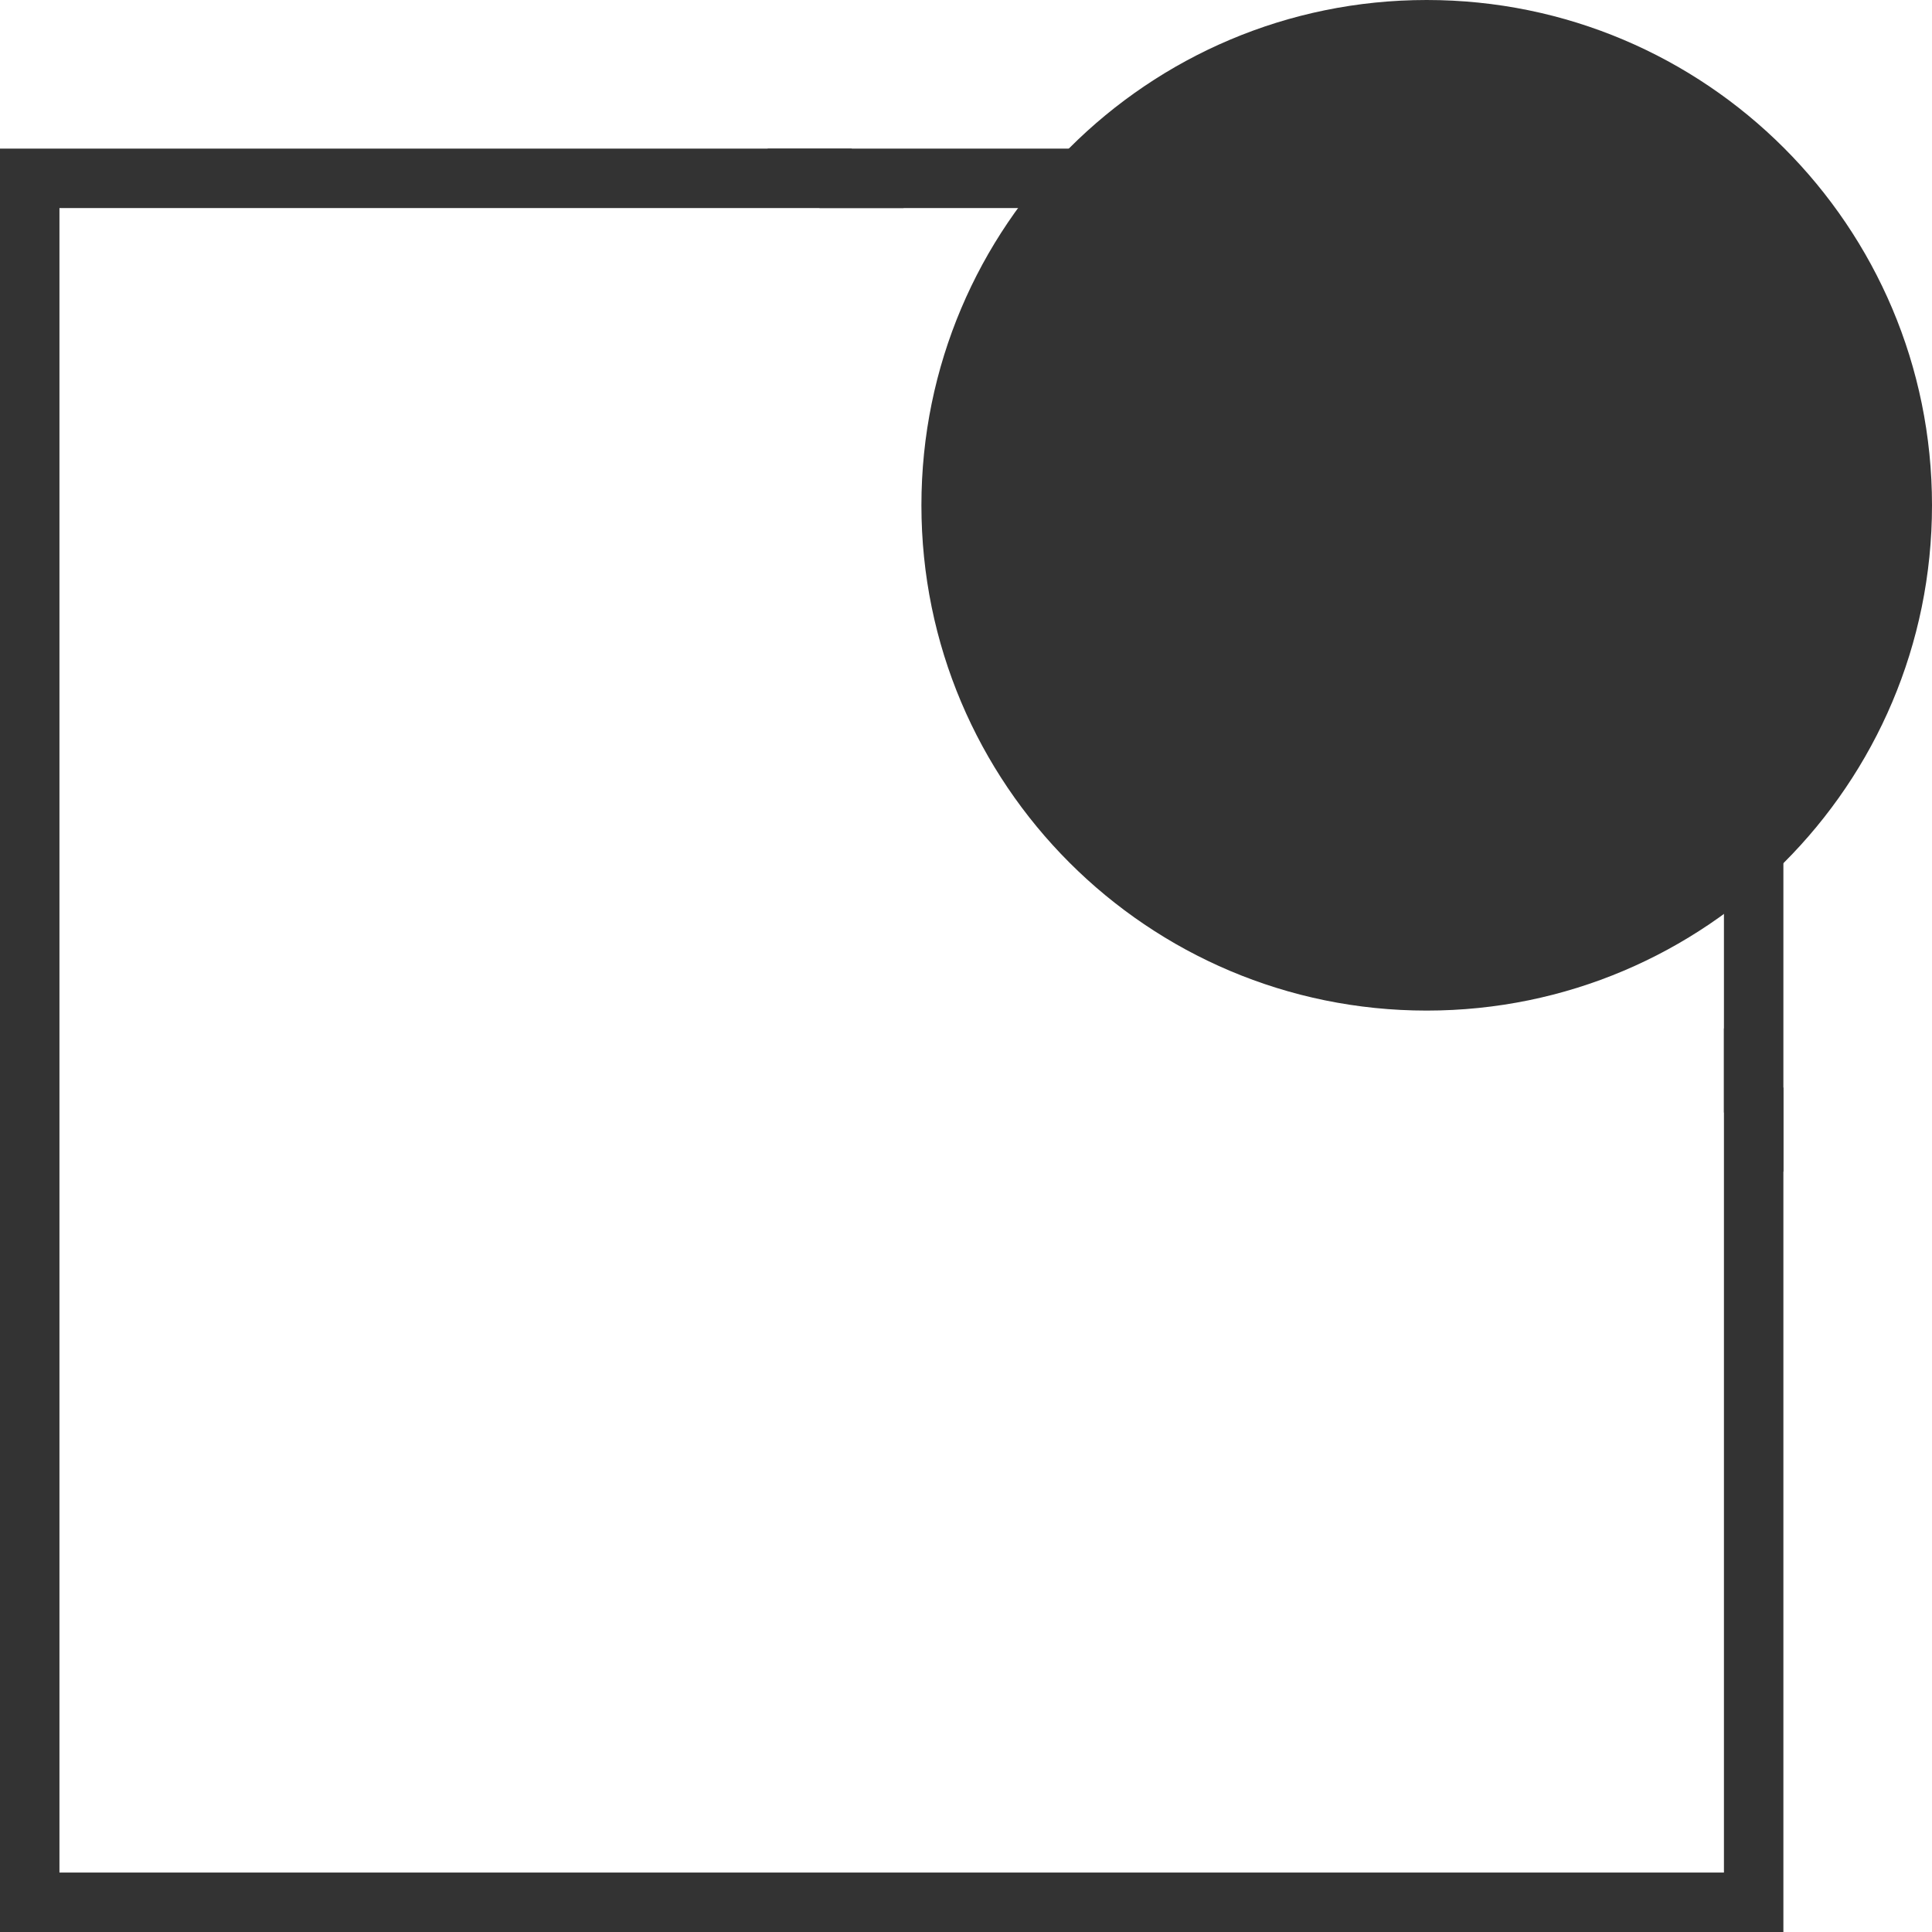
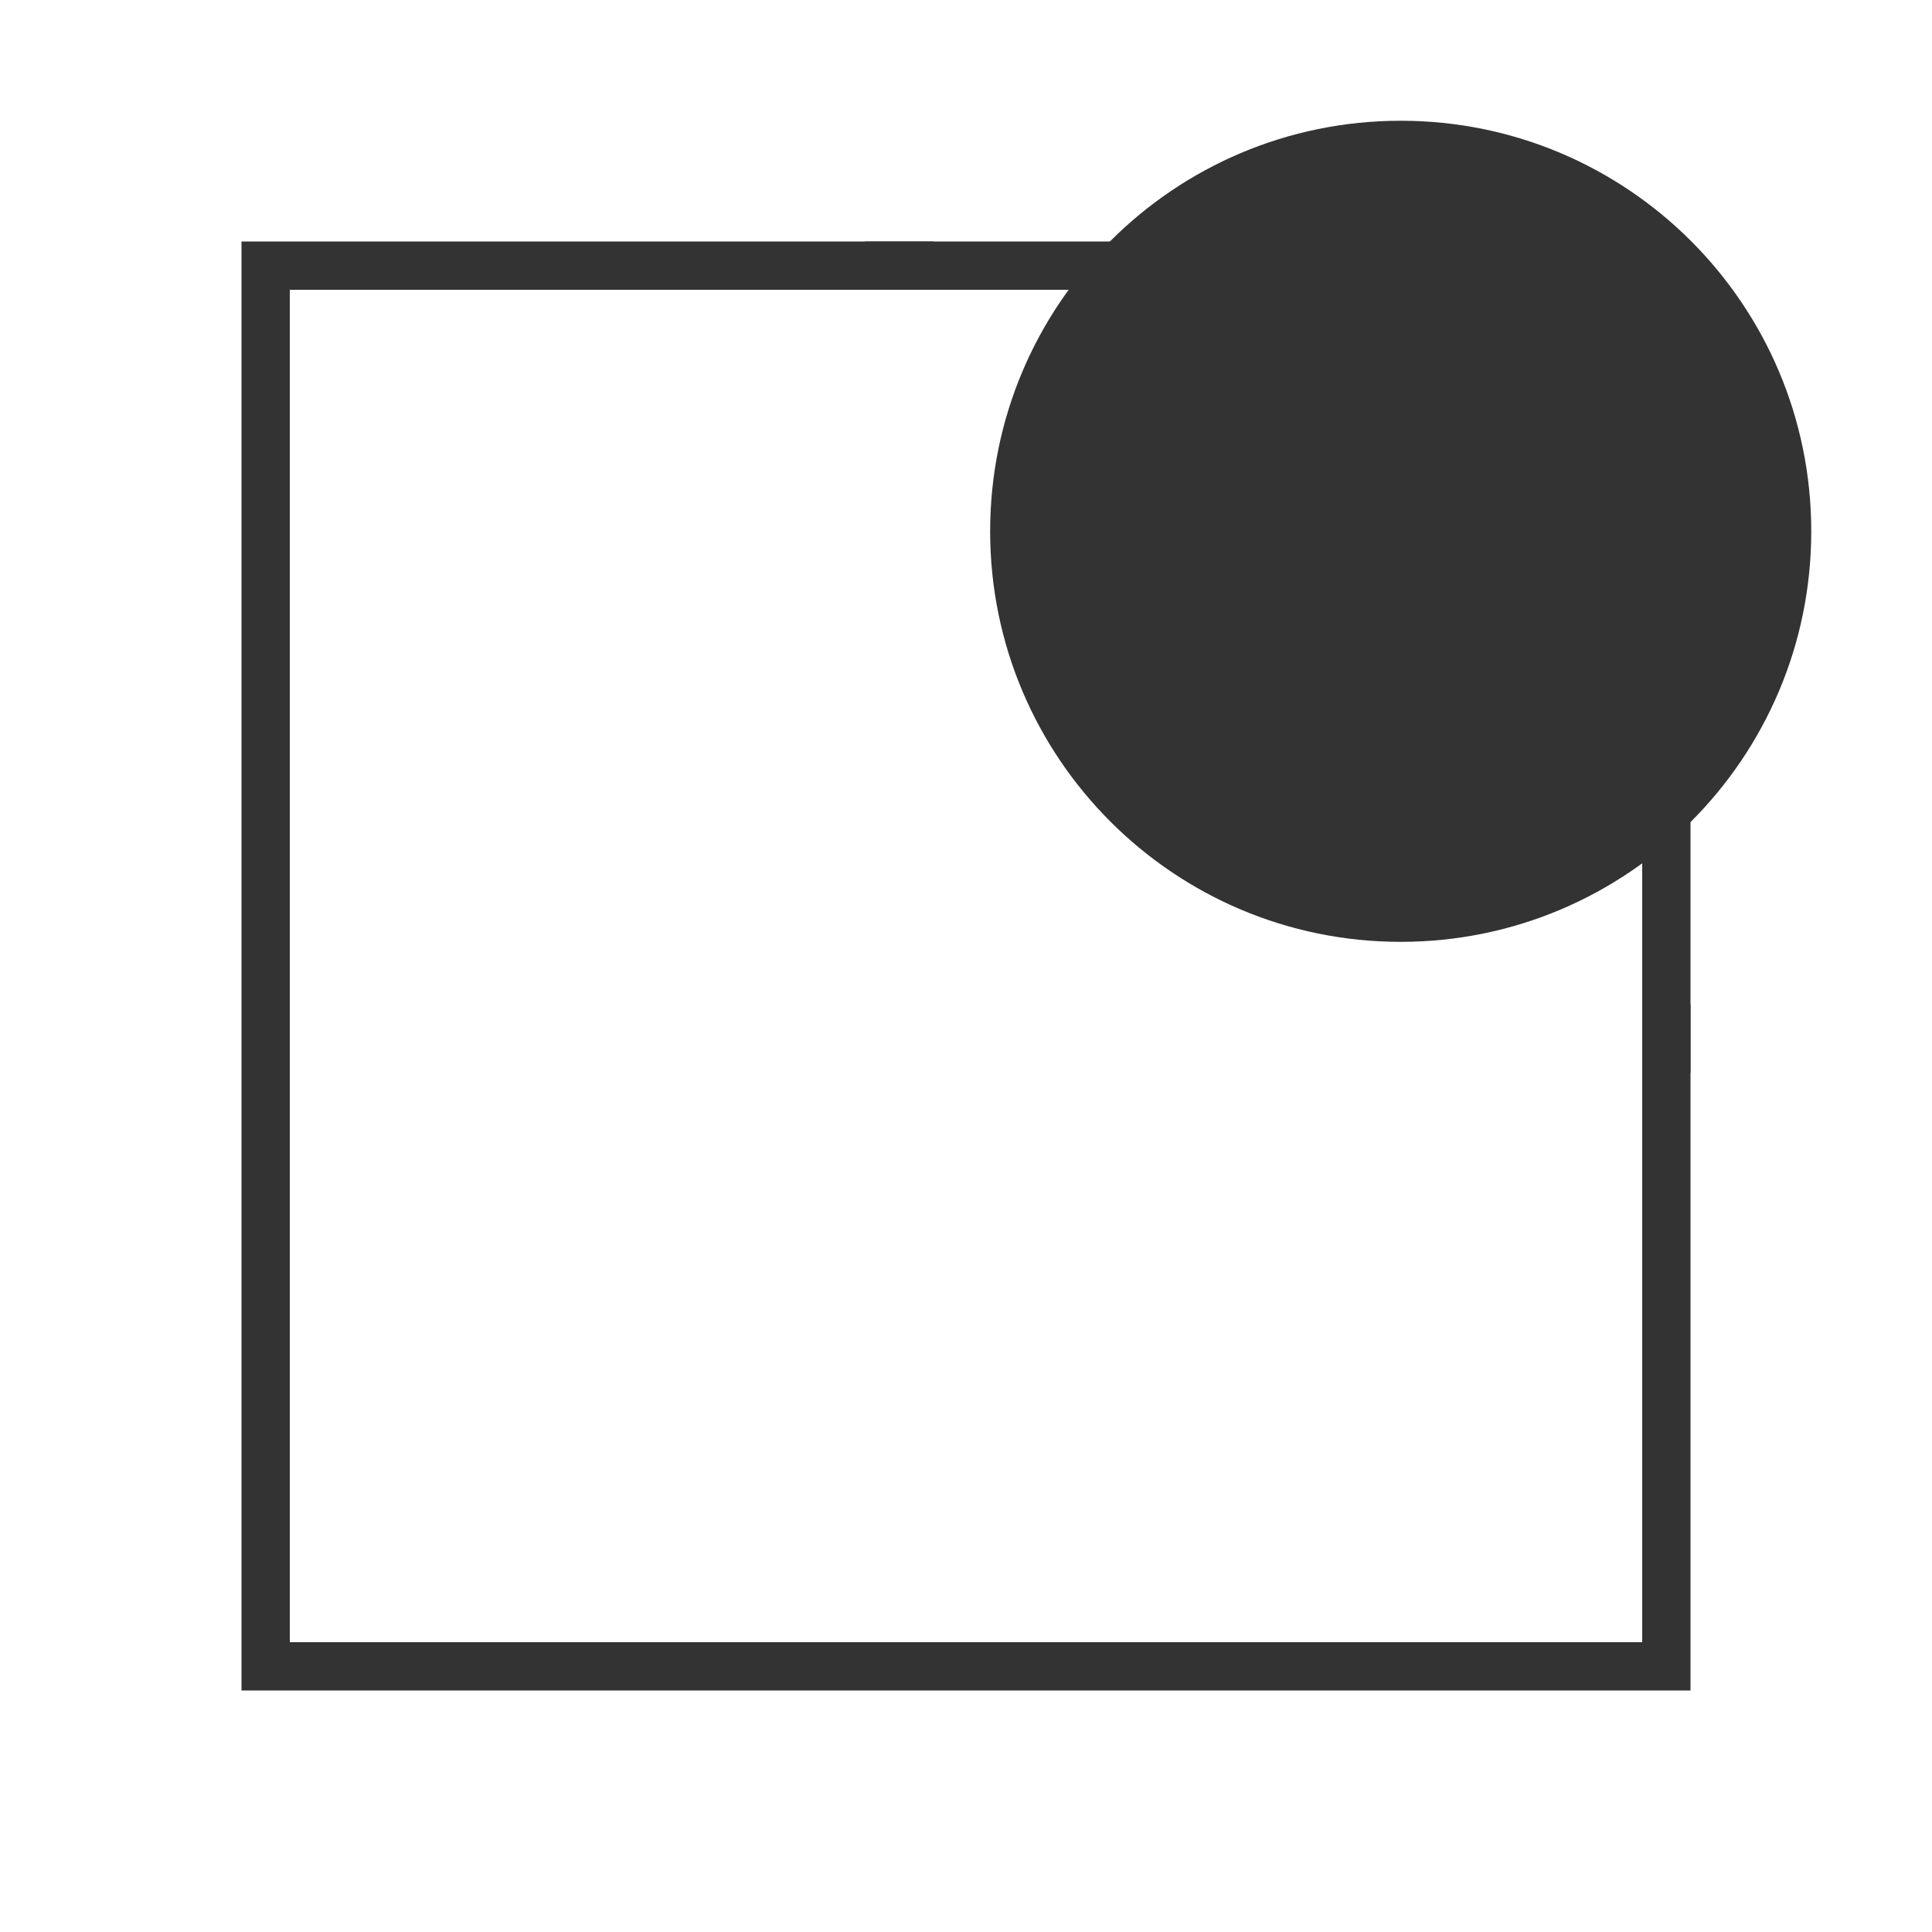
- <svg xmlns="http://www.w3.org/2000/svg" width="65" height="65" viewBox="0 0 65 65" fill="none">
-   <circle r="17" transform="matrix(1 0 0 -1 48 17)" fill="#333333" />
-   <rect x="1" y="6" width="58" height="58" stroke="#333333" stroke-width="2" />
-   <path fill-rule="evenodd" clip-rule="evenodd" d="M28.665 5H25.836L25.705 5.131L27.119 6.546L27.573 7H30.402L28.533 5.131L28.665 5ZM58 34.598L60 36.598V39.426L58.717 38.143L58 37.426V34.598Z" fill="#333333" />
+ <svg xmlns="http://www.w3.org/2000/svg" width="80" height="80" viewBox="0 0 80 80" fill="none">
+   <circle r="17" transform="matrix(1 0 0 -1 58 22)" fill="#333333" />
+   <rect x="11" y="11" width="58" height="58" stroke="#333333" stroke-width="2" />
+   <path fill-rule="evenodd" clip-rule="evenodd" d="M38.665 10H35.836L35.705 10.131L37.119 11.546L37.574 12H40.402L38.533 10.131L38.665 10ZM68 39.598L70 41.598V44.426L68.717 43.143L68 42.426V39.598Z" fill="#333333" />
</svg>
